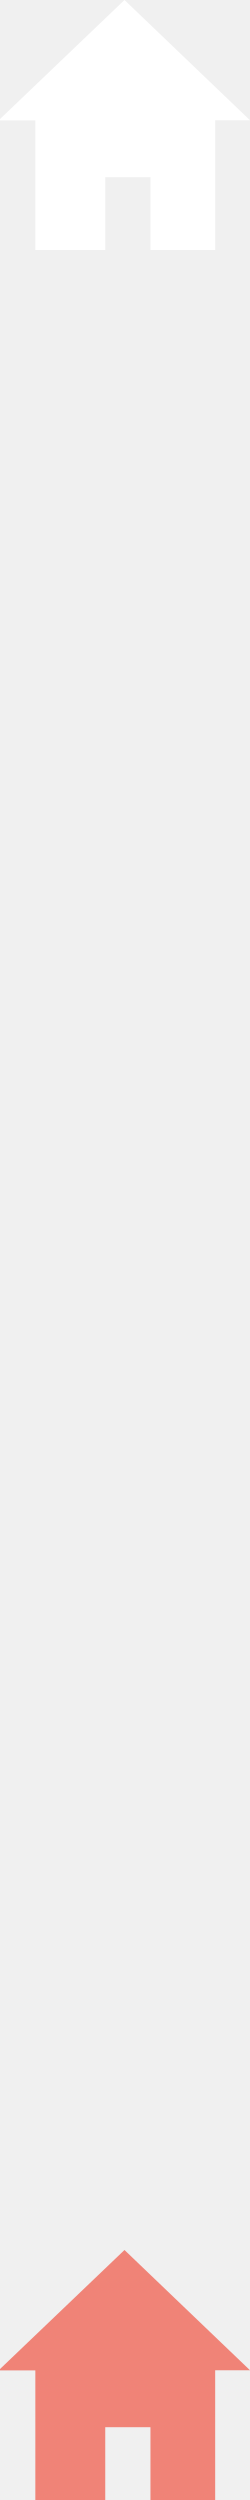
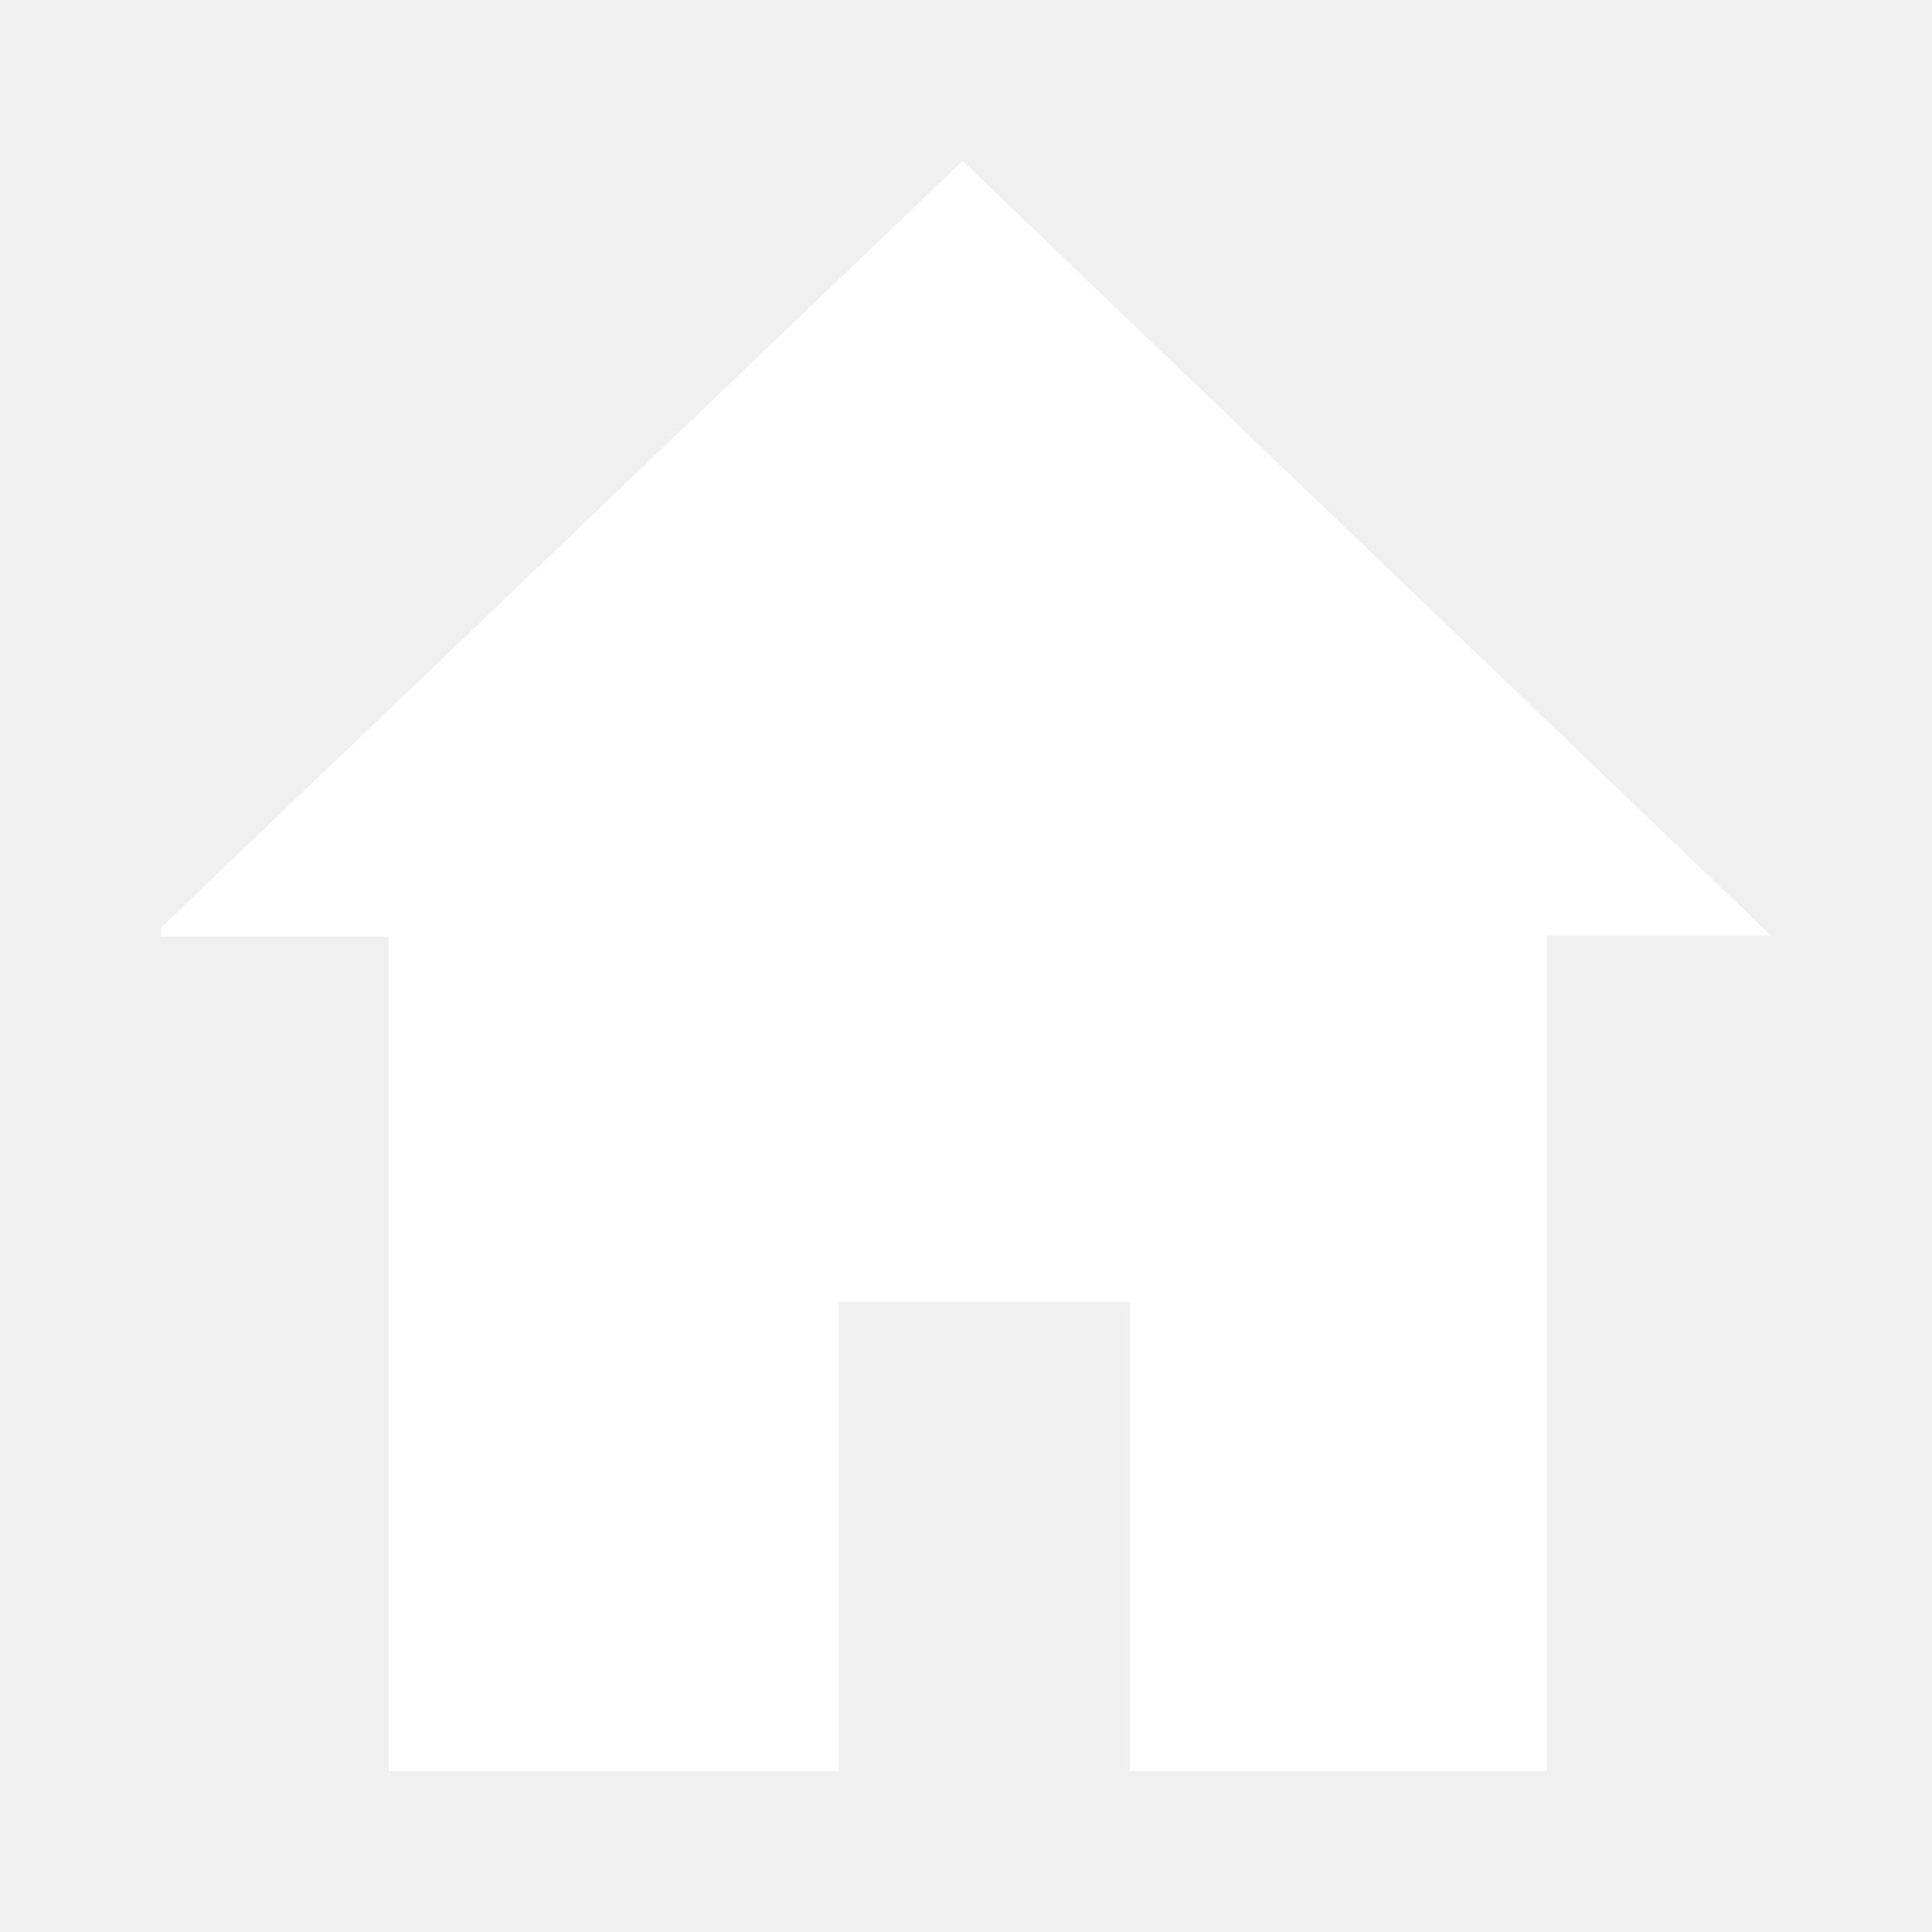
- <svg xmlns="http://www.w3.org/2000/svg" width="20px" height="200px" viewBox="0 0 20 200" version="1.1">
-   <defs />
-   <g id="Page-1" stroke="none" stroke-width="1" fill="none" fill-rule="evenodd">
+ <svg xmlns="http://www.w3.org/2000/svg" width="24" height="24" viewBox="0 0 24 24" version="1.1" id="svg2">
+   <defs id="defs8" />
+   <g id="Page-1" style="fill:none;fill-rule:evenodd;stroke:none;stroke-width:1" transform="translate(0,-176)">
    <g id="p_icon_home">
-       <polygon fill="#FFFFFF" points="9.958 0 0 9.523 0 9.633 2.827 9.633 2.827 20 8.42 20 8.42 14.174 12.037 14.174 12.037 20 17.214 20 17.214 9.621 20 9.621" />
-       <polygon fill="#F08377" points="9.958 180 0 189.523 0 189.633 2.827 189.633 2.827 200 8.42 200 8.42 194.174 12.037 194.174 12.037 200 17.214 200 17.214 189.621 20 189.621" />
+       <polygon points="2.827,9.633 2.827,20 8.42,20 8.42,14.174 12.037,14.174 12.037,20 17.214,20 17.214,9.621 20,9.621 9.958,0 0,9.523 0,9.633 " id="polygon12" style="fill:#ffffff" transform="translate(2,178)" />
    </g>
  </g>
</svg>
